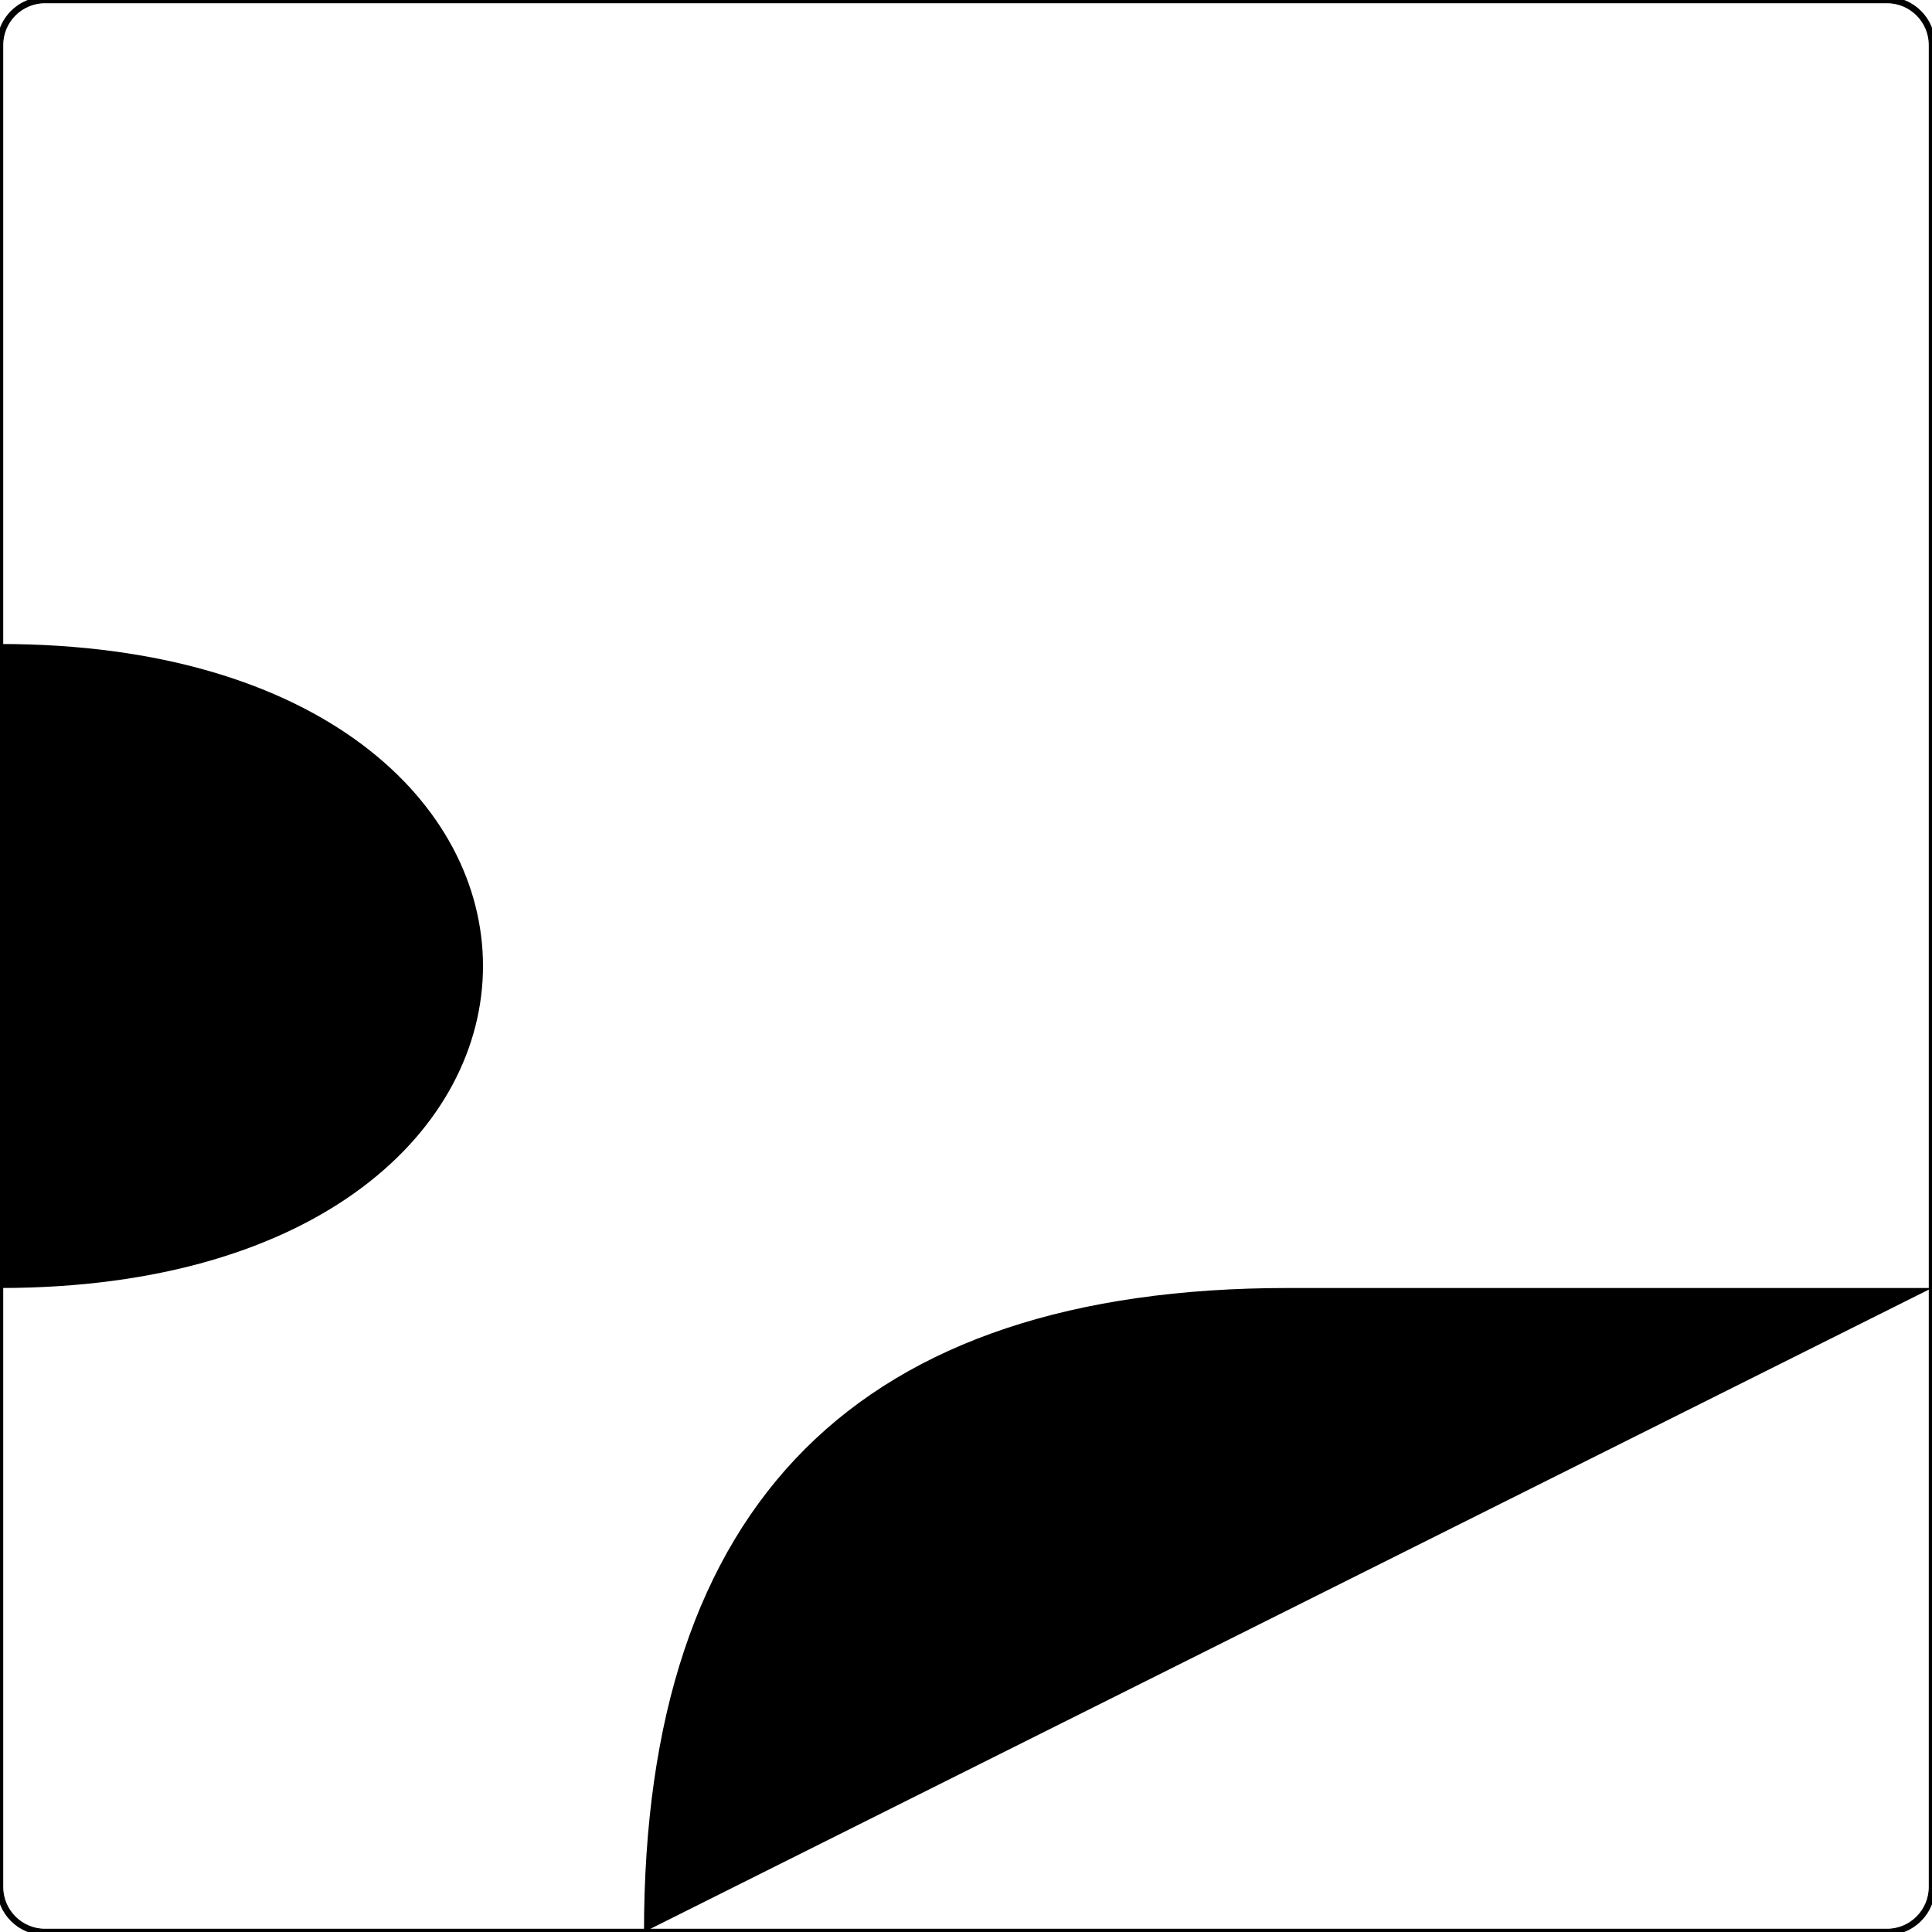
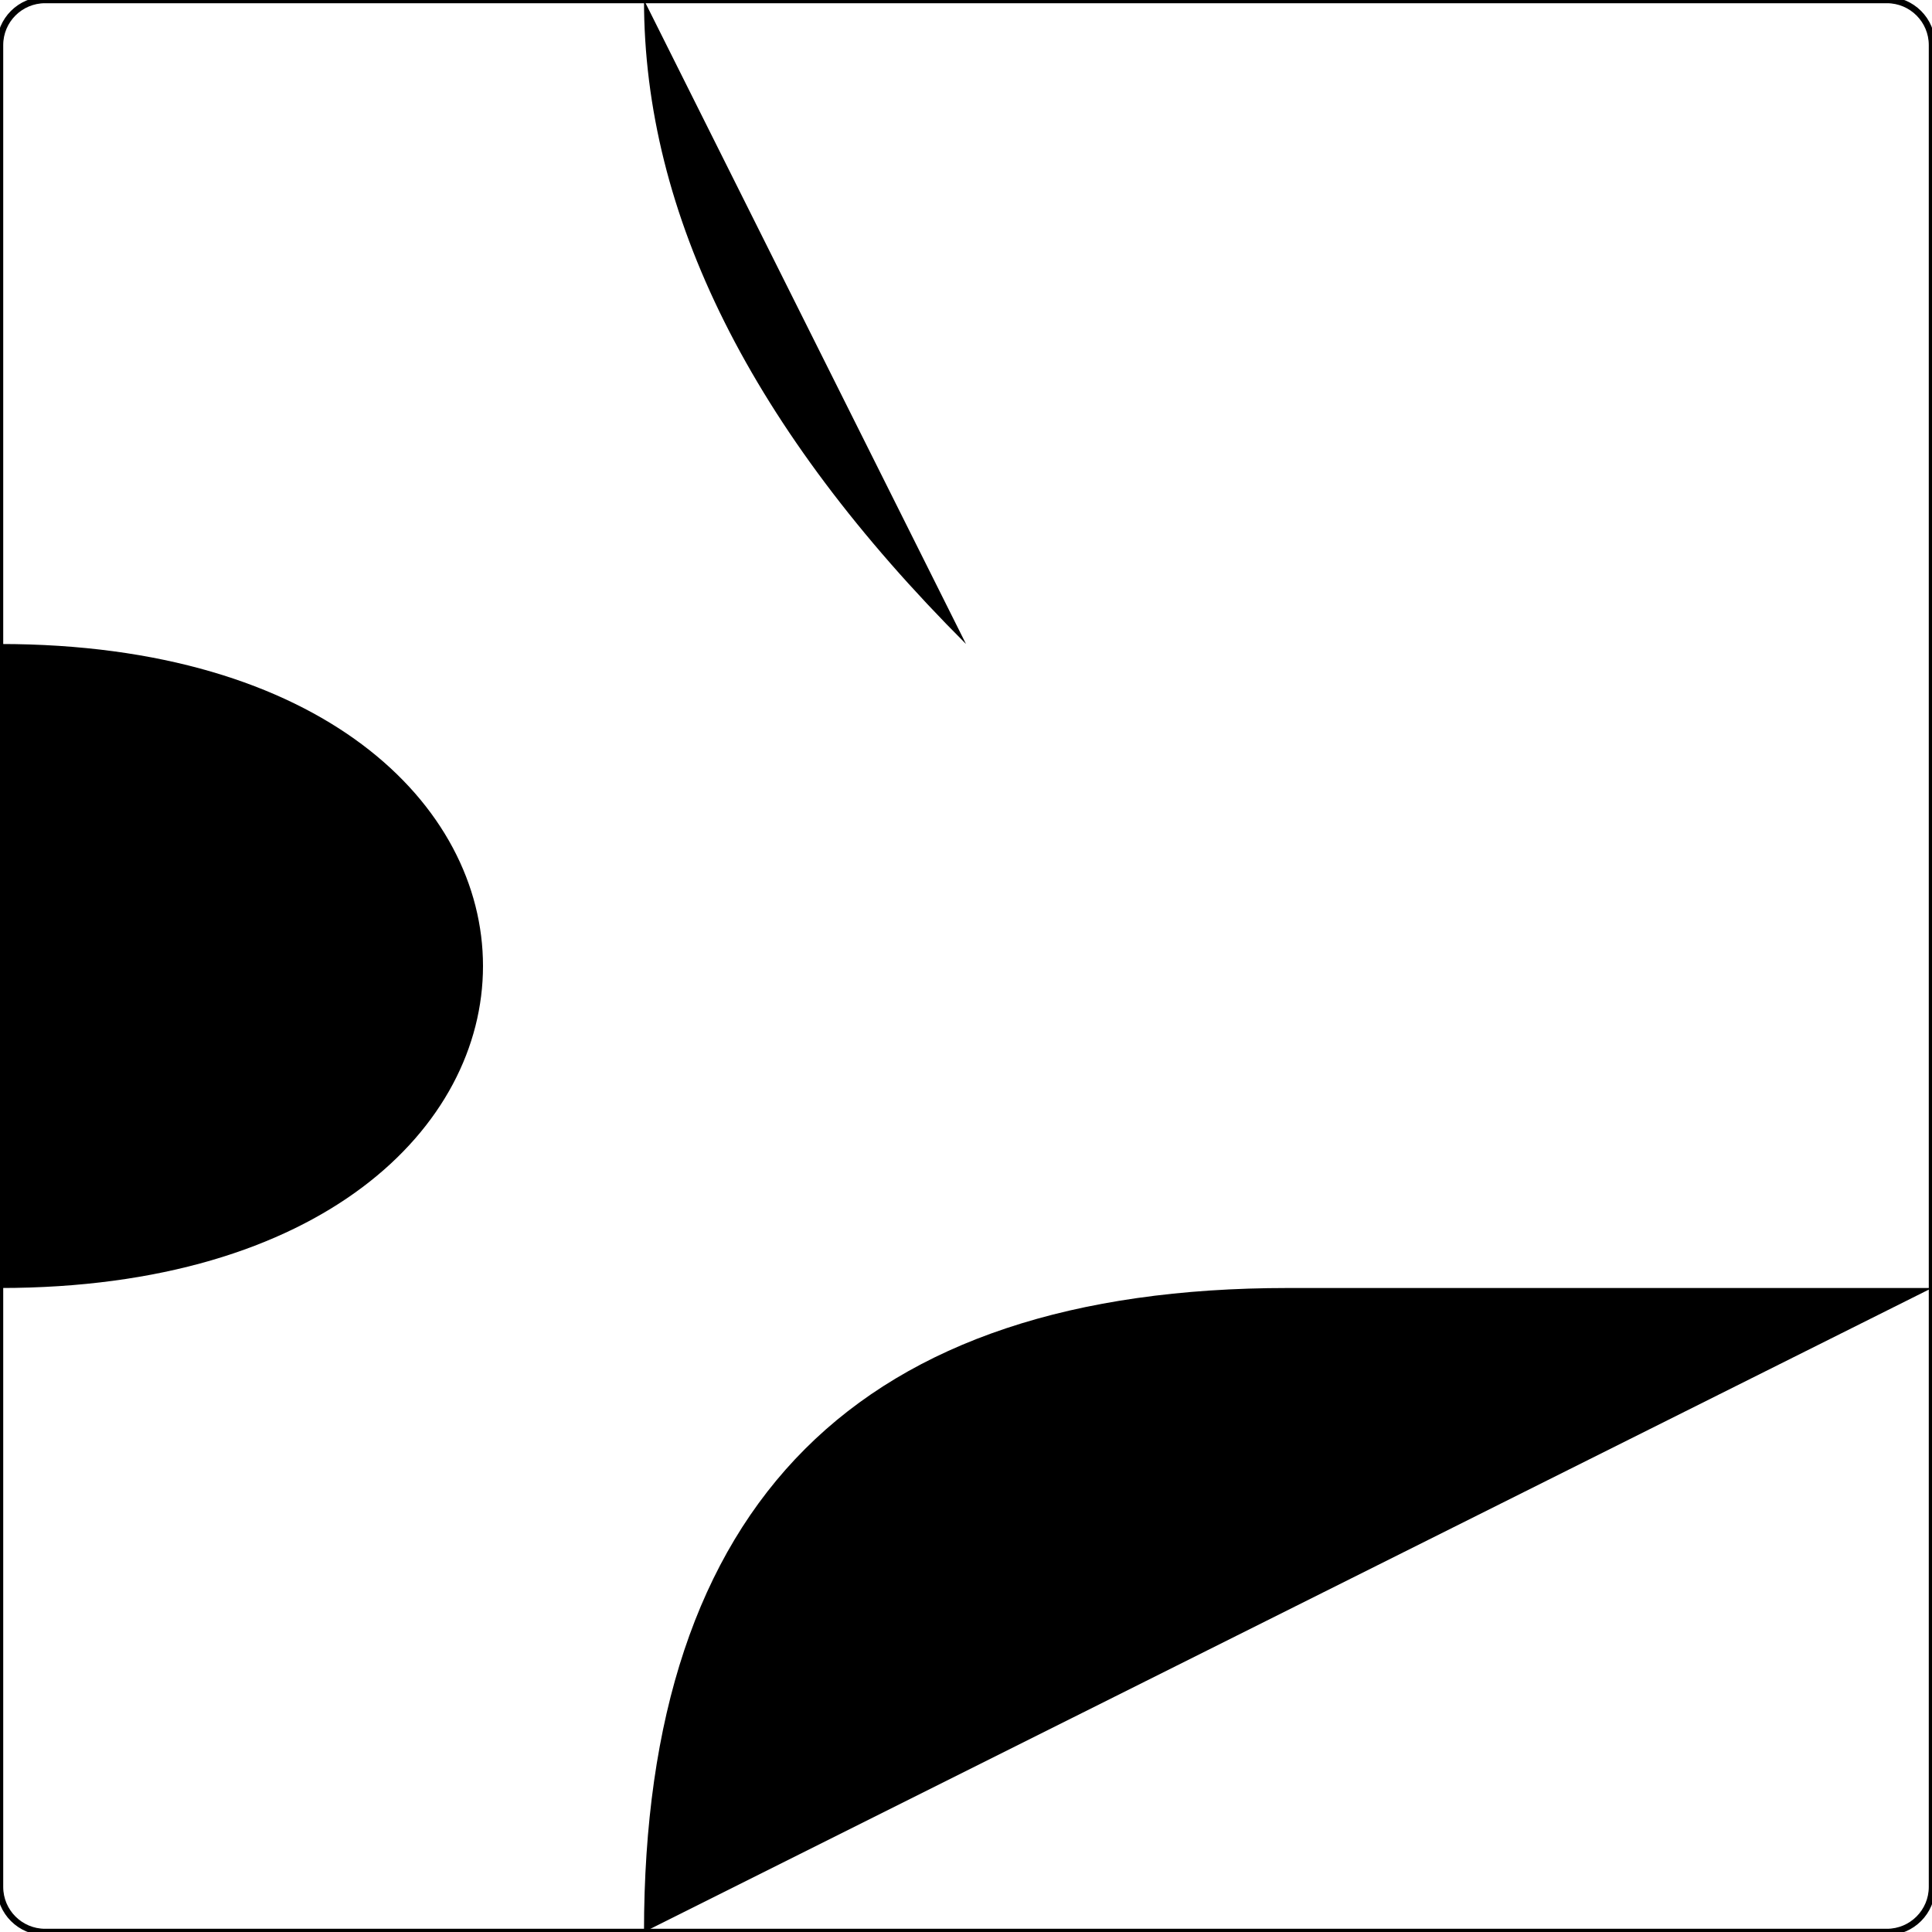
<svg xmlns="http://www.w3.org/2000/svg" viewBox="0 0 3 3">
  <g>
    <rect x="0" y="0" width="3" height="3" fill="none" stroke="black" stroke-width="0.01" rx="0.07" />
-     <path d="M 1,0 L 1,1" class="way_f" />
+     <path d="M 1,0 Q 1,0.5 1.5,1" class="way_f" />
    <path d="M 2,0 L 2,3" class="way_r" />
    <path d="M 0,2 C 1,2 1,1 0,1" class="way_w" />
    <path d="M 3,2 L 2,2 Q 1,2 1,3" class="way_s" />
  </g>
</svg>
